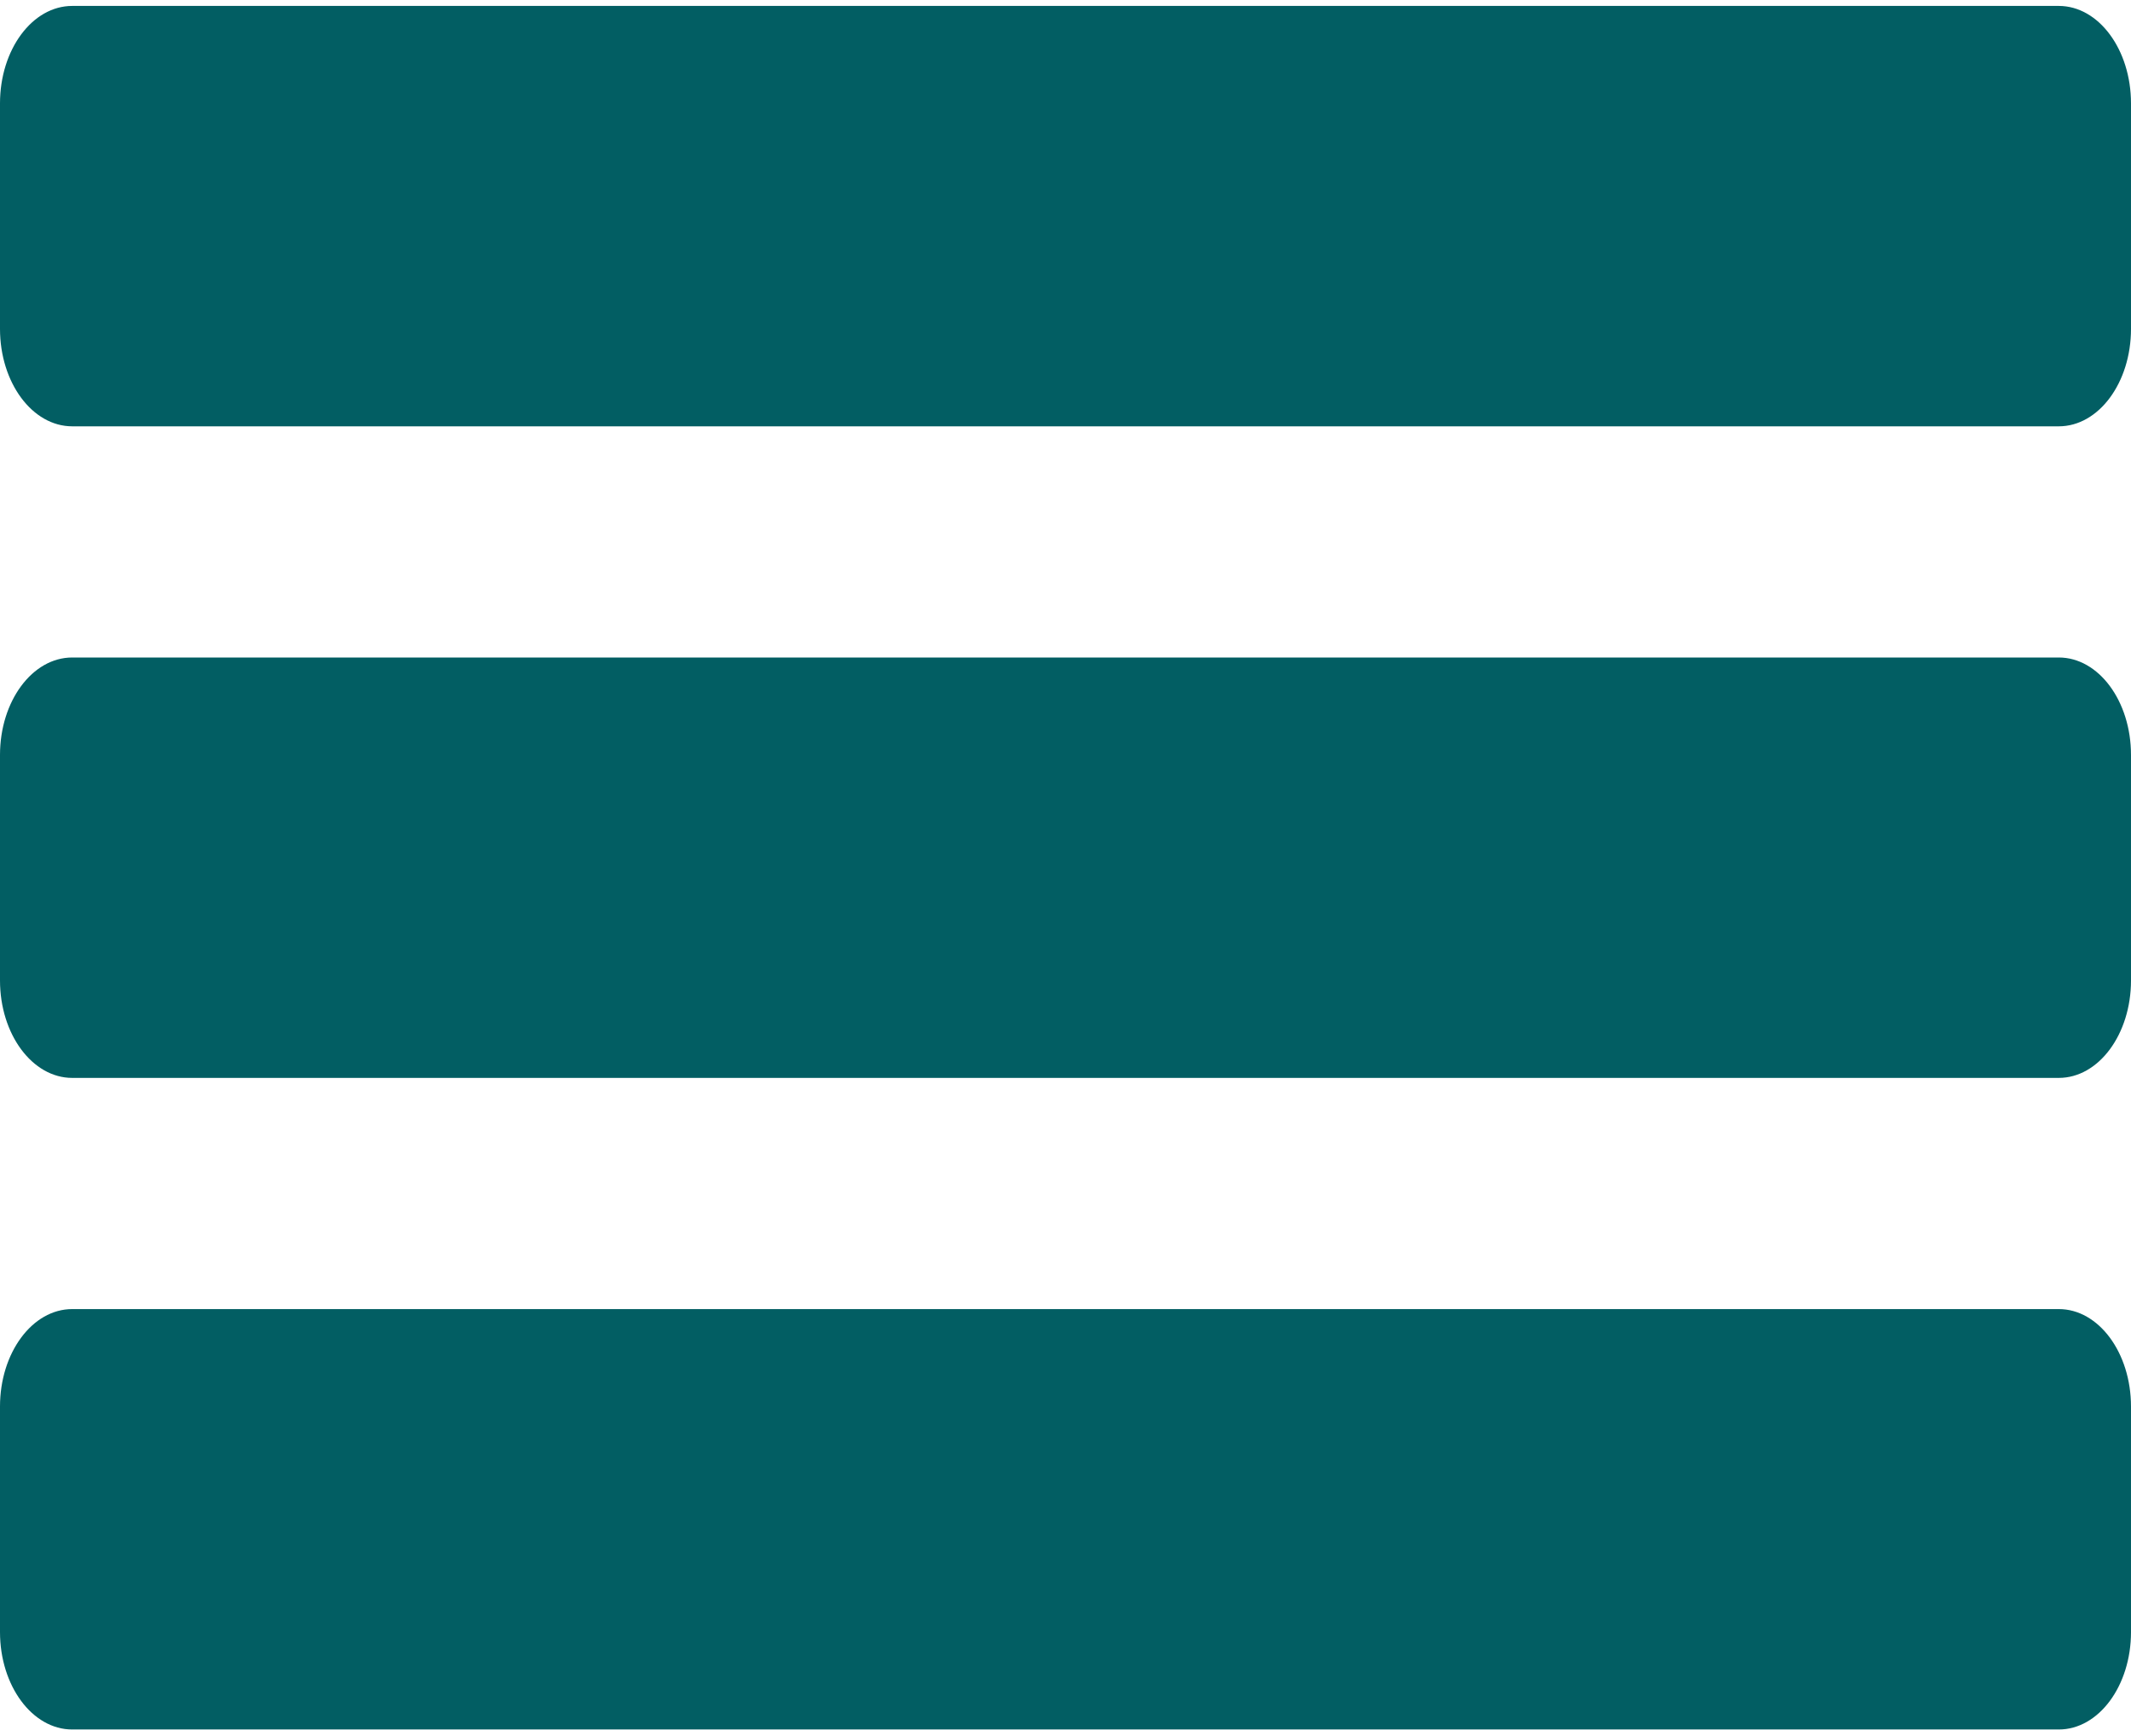
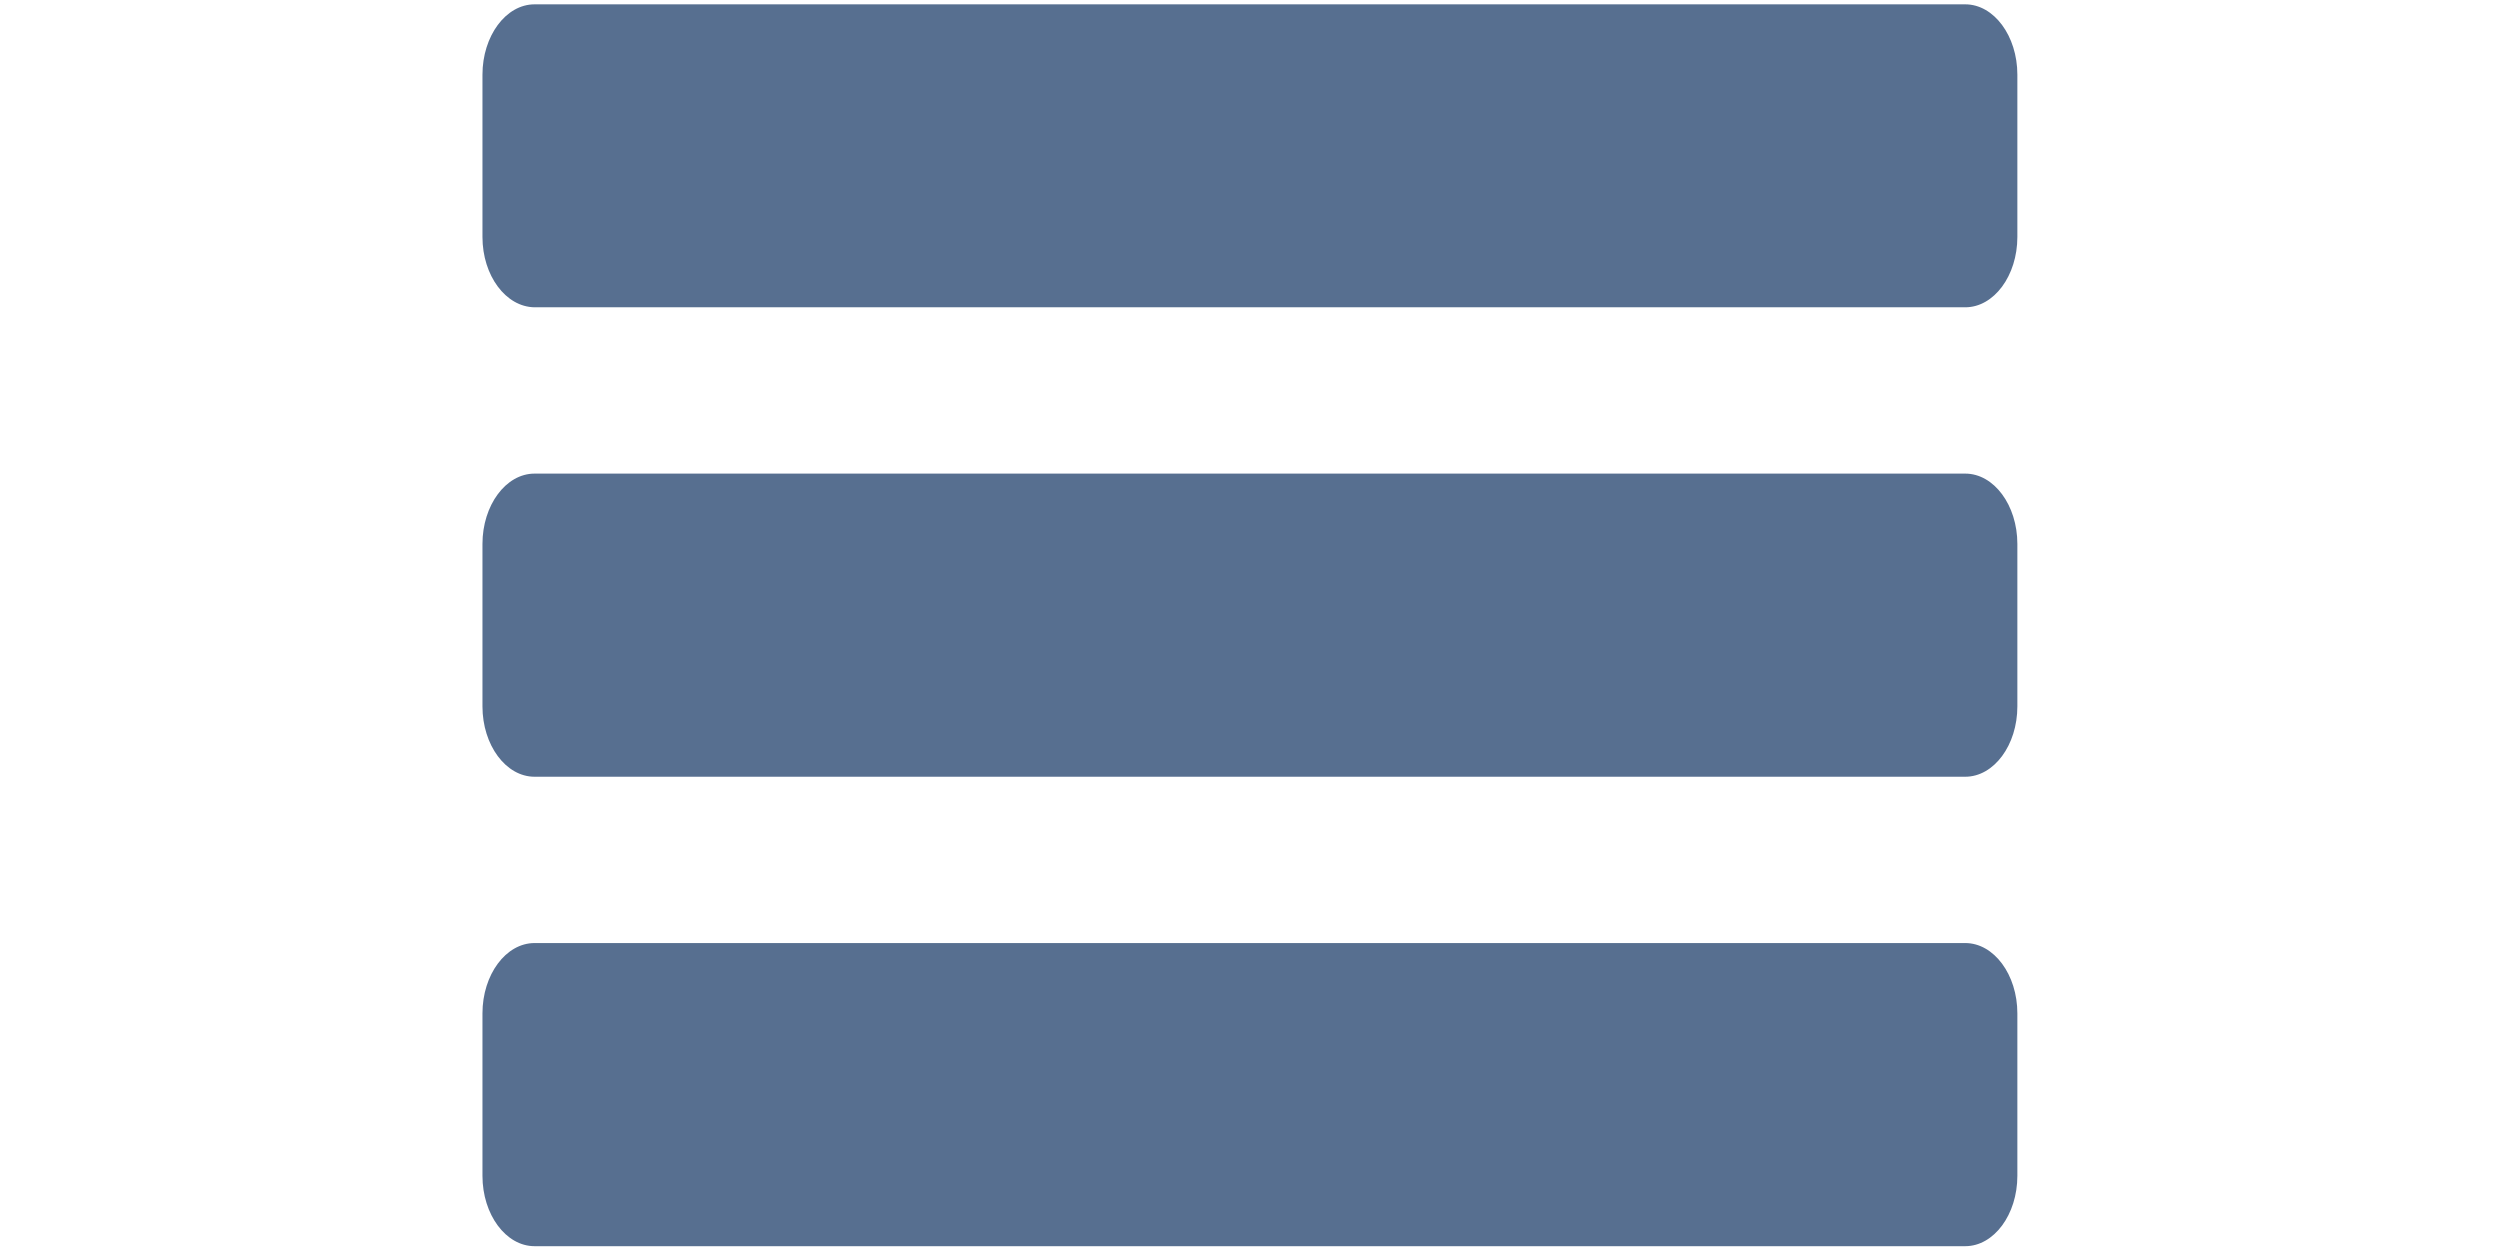
- <svg xmlns="http://www.w3.org/2000/svg" version="1.1" id="Layer_1" x="0px" y="0px" width="360px" height="293.229px" viewBox="0 0 360 293.229" enable-background="new 0 0 360 293.229" xml:space="preserve">
+ <svg xmlns="http://www.w3.org/2000/svg" version="1.1" id="Layer_1" x="0px" y="0px" viewBox="0 0 1440 720" enable-background="new 0 0 1440 720" xml:space="preserve">
  <g>
-     <path fill="#025E63" d="M360,55.567c0,9.096-5.461,16.468-12.199,16.468H12.199C5.461,72.033,0,64.661,0,55.567v-38.1   C0,8.375,5.461,1.002,12.199,1.002H347.8c6.737,0,12.199,7.373,12.199,16.466L360,55.567L360,55.567z" />
-     <path fill="#025E63" d="M360,165.663c0,9.094-5.461,16.467-12.199,16.467H12.199C5.461,182.13,0,174.757,0,165.663v-38.1   c0-9.094,5.461-16.467,12.199-16.467H347.8c6.737,0,12.199,7.373,12.199,16.467L360,165.663L360,165.663z" />
-     <path fill="#025E63" d="M360,275.761c0,9.094-5.461,16.467-12.199,16.467H12.199C5.461,292.228,0,284.855,0,275.761v-38.1   c0-9.096,5.461-16.469,12.199-16.469H347.8c6.737,0,12.199,7.373,12.199,16.469L360,275.761L360,275.761z" />
+     <path fill="#576F90" d="M1162,136.5c0,22.3-13.5,40.5-30,40.5H307.9c-16.5-0.2-30-18.2-30-40.5V43c0-22.3,13.5-40.5,30-40.5h824.1   c16.5,0,30,18.2,30,40.5L1162,136.5L1162,136.5z" />
+     <path fill="#576F90" d="M1162,406.9c0,22.3-13.5,40.5-30,40.5H307.9c-16.5,0-30-18.2-30-40.5v-93.6c0-22.3,13.5-40.5,30-40.5h824.1   c16.5,0,30,18.2,30,40.5L1162,406.9L1162,406.9z" />
+     <path fill="#576F90" d="M1162,677.3c0,22.3-13.5,40.5-30,40.5H307.9c-16.5,0-30-18.2-30-40.5v-93.6c0-22.3,13.5-40.5,30-40.5h824.1   c16.5,0,30,18.2,30,40.5L1162,677.3L1162,677.3z" />
  </g>
</svg>
